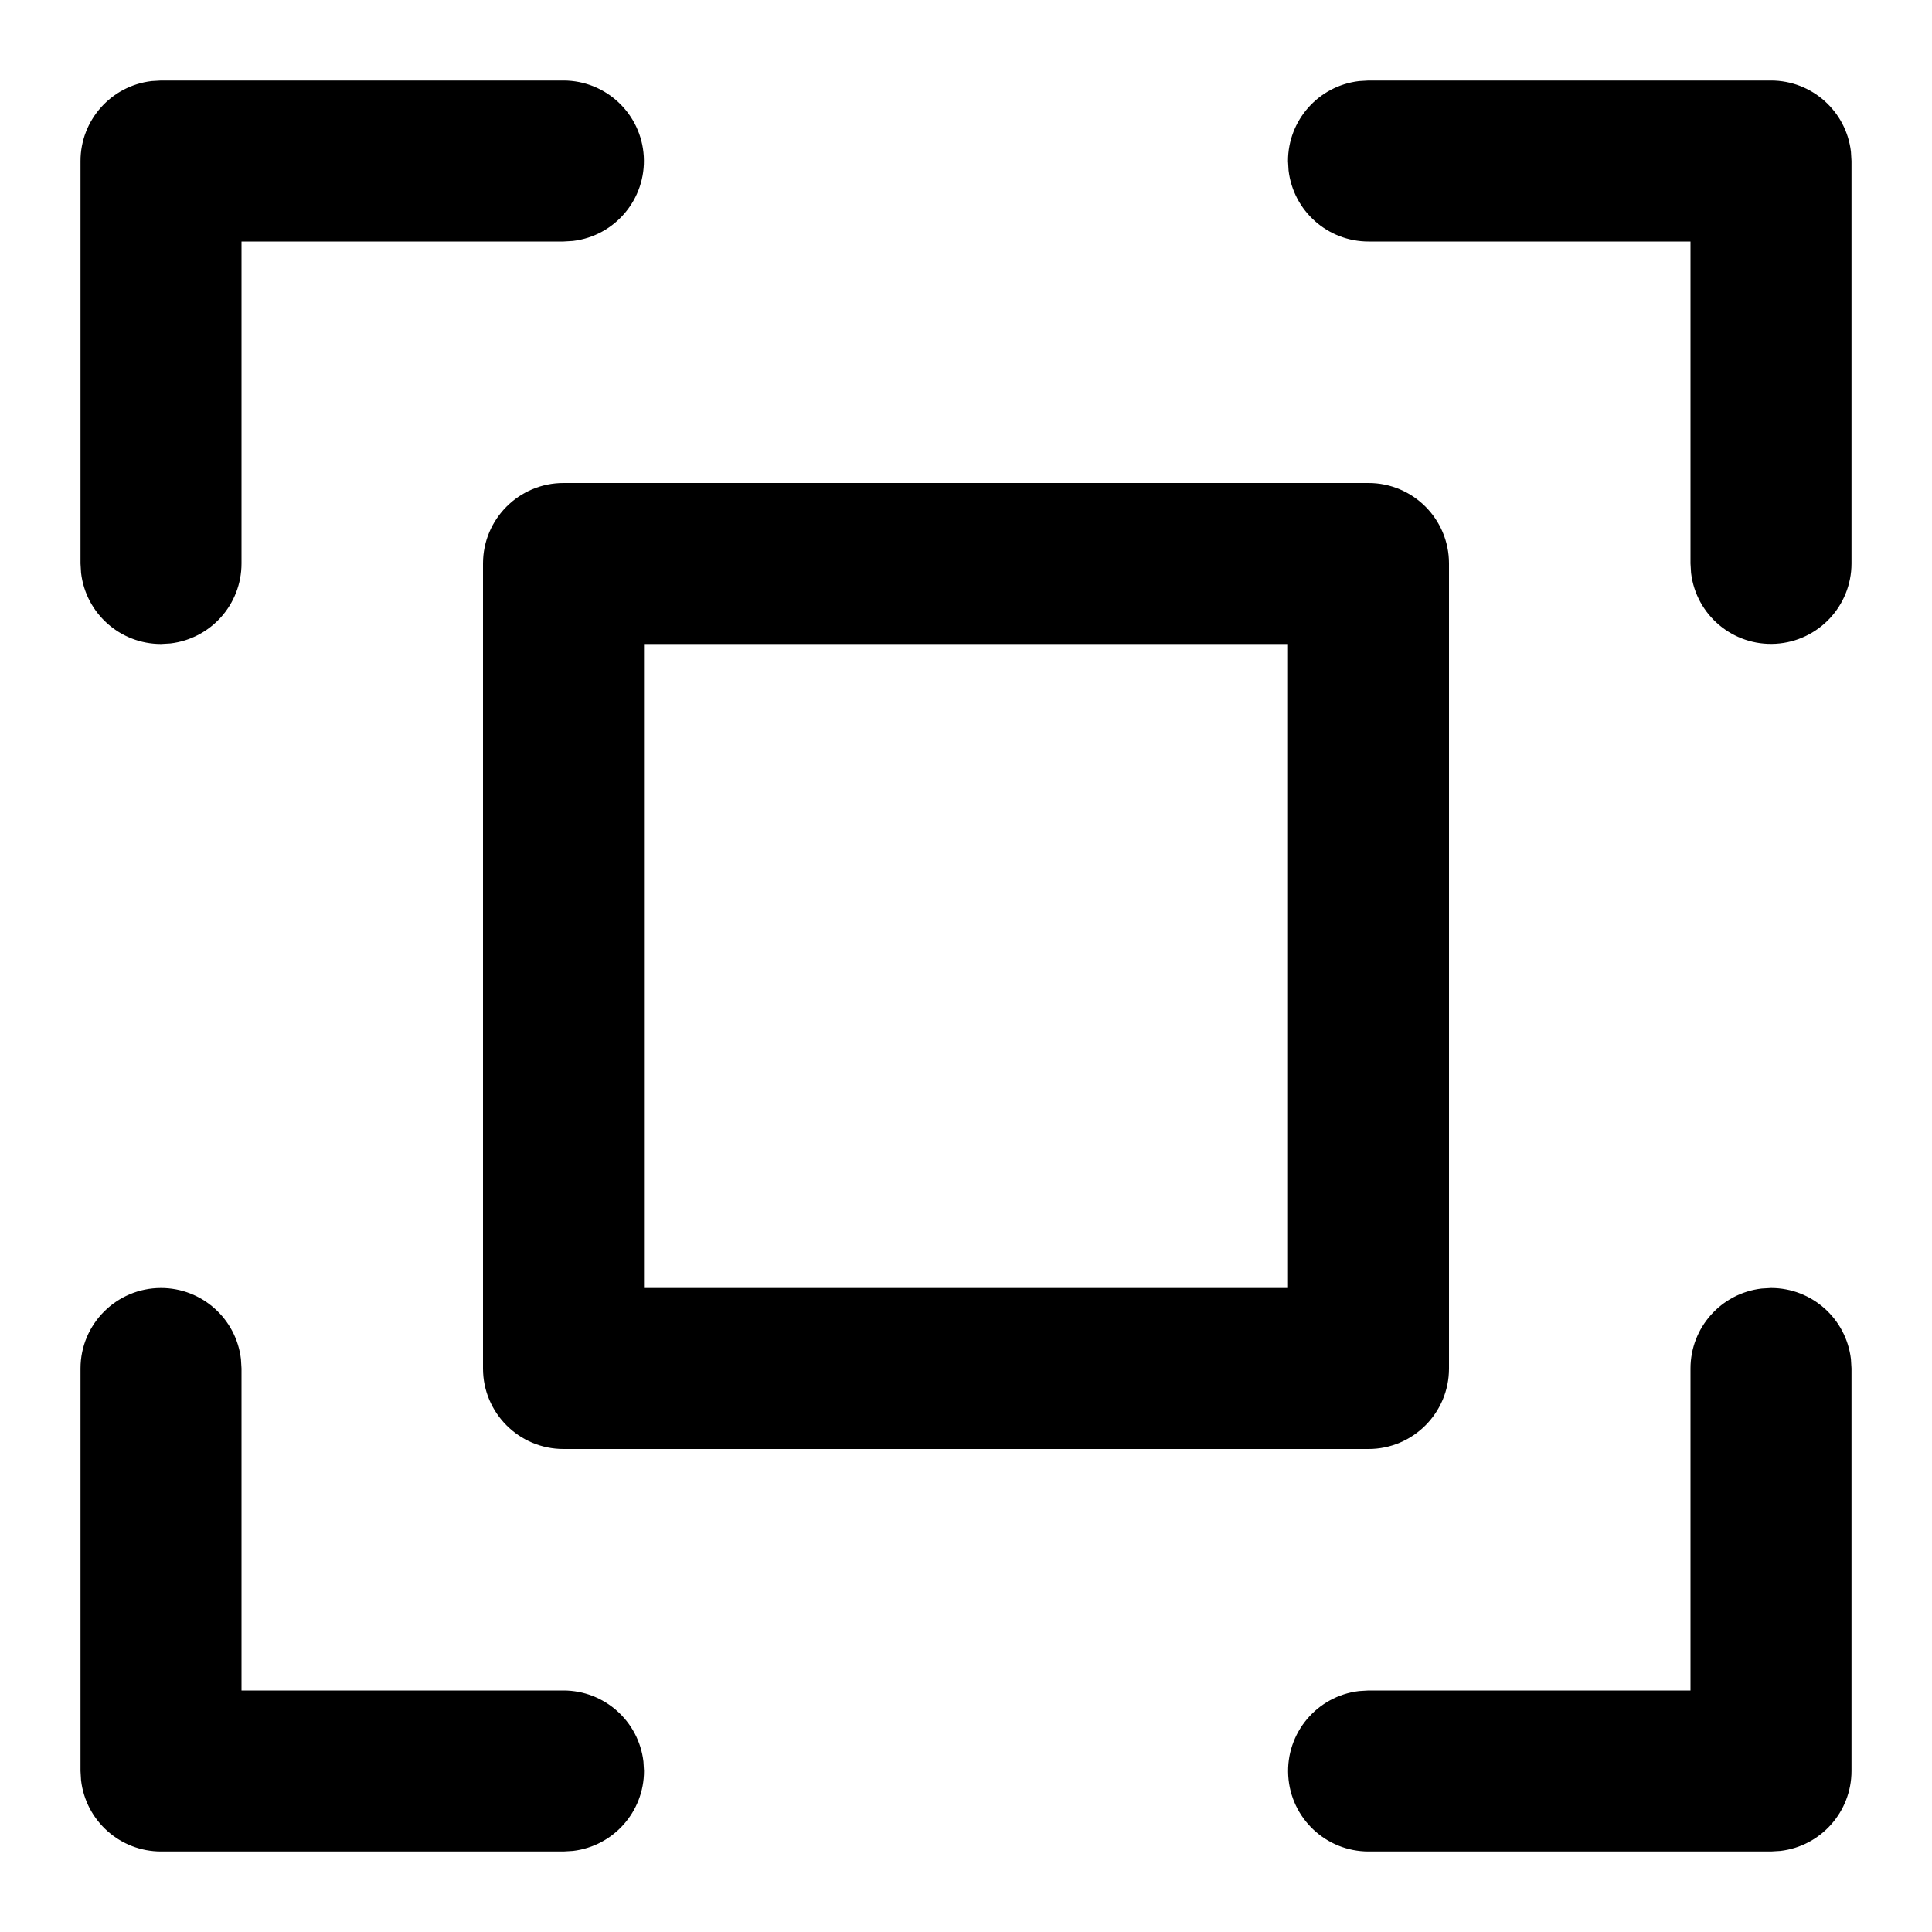
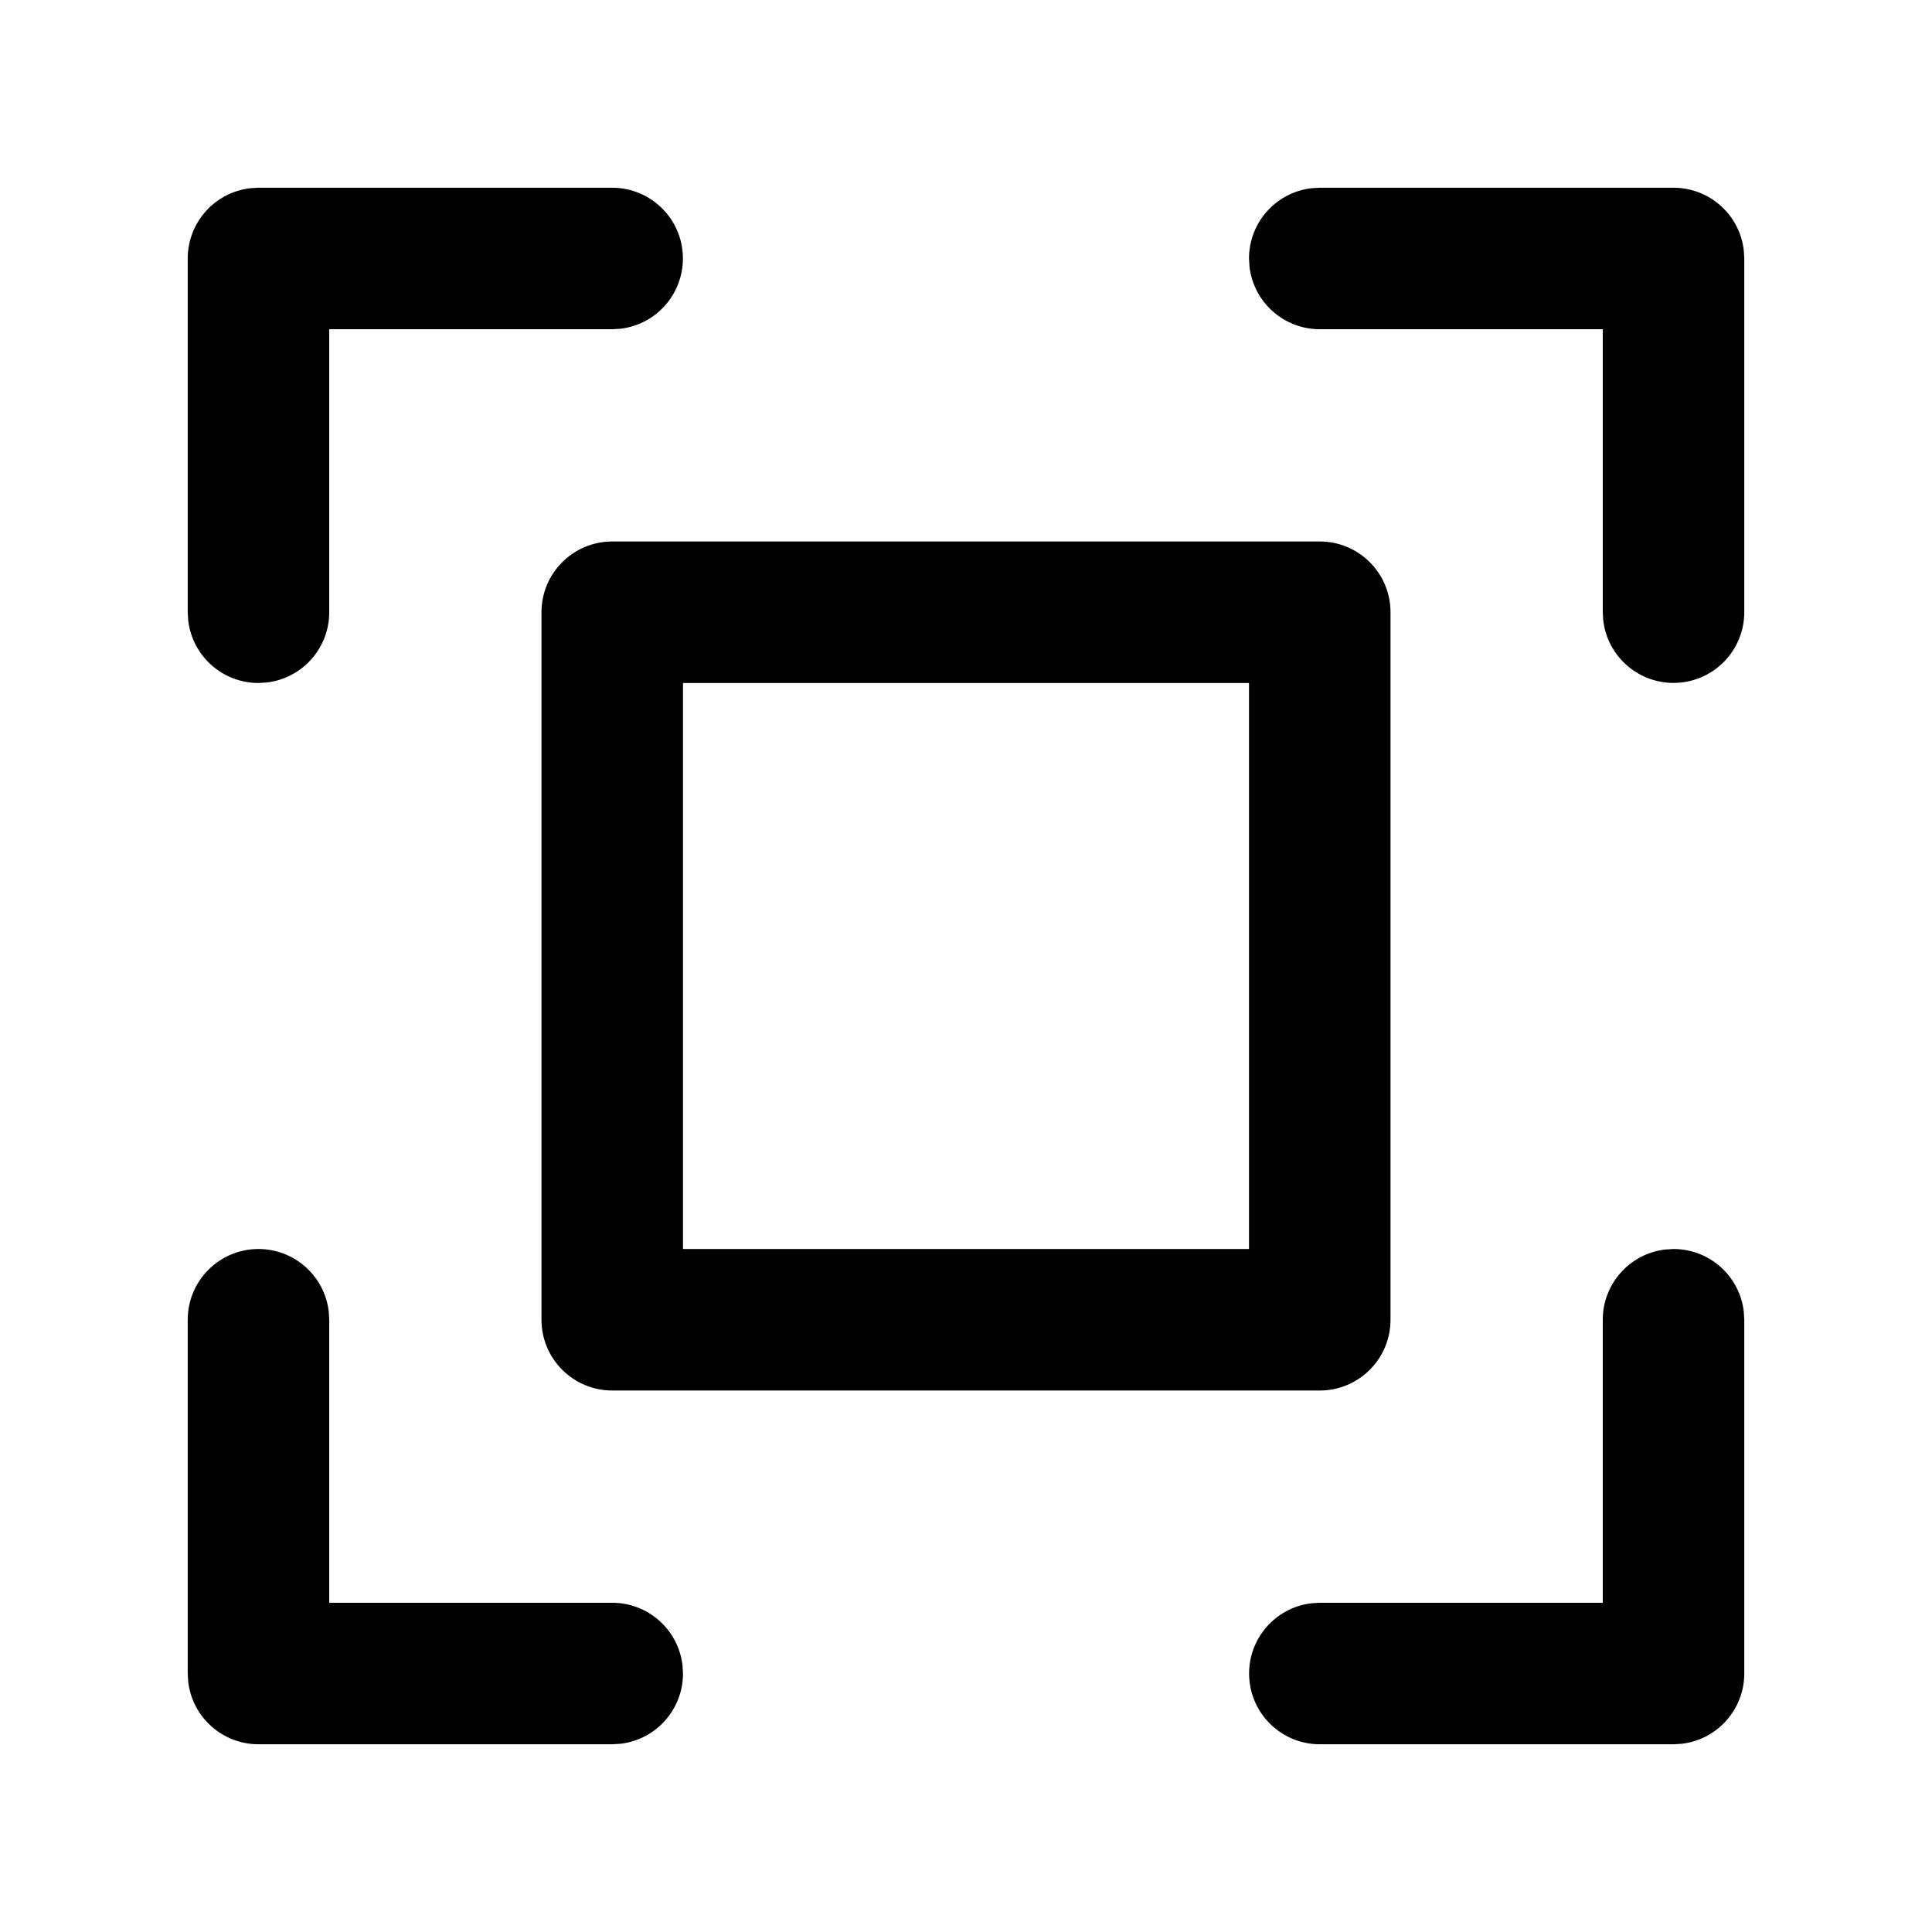
- <svg xmlns="http://www.w3.org/2000/svg" t="1735182661616" class="icon" viewBox="0 0 1024 1024" version="1.1" p-id="1065" width="256" height="256">
-   <path d="M938.667 42.667a42.667 42.667 0 0 1 42.368 37.675L981.333 85.333v213.333a42.667 42.667 0 0 1-85.035 4.992L896 298.667V128h-170.667a42.667 42.667 0 0 1-42.368-37.675L682.667 85.333a42.667 42.667 0 0 1 37.675-42.368L725.333 42.667h213.333z m0 640a42.667 42.667 0 0 1 42.368 37.675L981.333 725.333v213.333a42.667 42.667 0 0 1-37.675 42.368L938.667 981.333h-213.333a42.667 42.667 0 0 1-4.992-85.035L725.333 896h170.667v-170.667a42.667 42.667 0 0 1 37.675-42.368L938.667 682.667zM85.333 682.667a42.667 42.667 0 0 1 42.368 37.675L128 725.333v170.667h170.667a42.667 42.667 0 0 1 42.368 37.675L341.333 938.667a42.667 42.667 0 0 1-37.675 42.368L298.667 981.333H85.333a42.667 42.667 0 0 1-42.368-37.675L42.667 938.667v-213.333a42.667 42.667 0 0 1 42.667-42.667zM298.667 42.667a42.667 42.667 0 0 1 4.992 85.035L298.667 128H128v170.667a42.667 42.667 0 0 1-37.675 42.368L85.333 341.333a42.667 42.667 0 0 1-42.368-37.675L42.667 298.667V85.333a42.667 42.667 0 0 1 37.675-42.368L85.333 42.667h213.333zM725.333 256H298.667a42.667 42.667 0 0 0-42.667 42.667v426.667a42.667 42.667 0 0 0 42.667 42.667h426.667a42.667 42.667 0 0 0 42.667-42.667V298.667a42.667 42.667 0 0 0-42.667-42.667z m-42.667 85.333v341.333H341.333V341.333h341.333z" p-id="1066" />
+ <svg xmlns="http://www.w3.org/2000/svg" t="1736611812626" class="icon" viewBox="0 0 1024 1024" version="1.1" p-id="4756" width="128" height="128">
+   <path d="M887 99.5a37.5 37.5 0 0 1 37.237 33.112L924.5 137v187.5a37.5 37.5 0 0 1-74.737 4.388L849.5 324.5V174.5h-150a37.5 37.5 0 0 1-37.237-33.113L662 137a37.5 37.5 0 0 1 33.112-37.237L699.5 99.5h187.5z m0 562.5a37.5 37.5 0 0 1 37.237 33.112L924.5 699.5v187.5a37.5 37.5 0 0 1-33.112 37.237L887 924.5h-187.5a37.5 37.5 0 0 1-4.388-74.737L699.5 849.5h150v-150a37.5 37.5 0 0 1 33.113-37.237L887 662zM137 662a37.5 37.5 0 0 1 37.237 33.112L174.5 699.5v150h150a37.5 37.5 0 0 1 37.237 33.113L362 887a37.5 37.5 0 0 1-33.112 37.237L324.5 924.5H137a37.5 37.5 0 0 1-37.237-33.112L99.5 887v-187.5a37.5 37.5 0 0 1 37.5-37.5zM324.5 99.5a37.5 37.5 0 0 1 4.388 74.737L324.5 174.5H174.5v150a37.5 37.5 0 0 1-33.113 37.237L137 362a37.5 37.5 0 0 1-37.237-33.112L99.5 324.5V137a37.5 37.5 0 0 1 33.112-37.237L137 99.5h187.5zM699.5 287H324.5a37.5 37.5 0 0 0-37.5 37.5v375a37.5 37.5 0 0 0 37.5 37.5h375a37.5 37.5 0 0 0 37.5-37.5V324.5a37.5 37.5 0 0 0-37.5-37.5z m-37.5 75v300H362V362h300z" p-id="4757" />
</svg>
